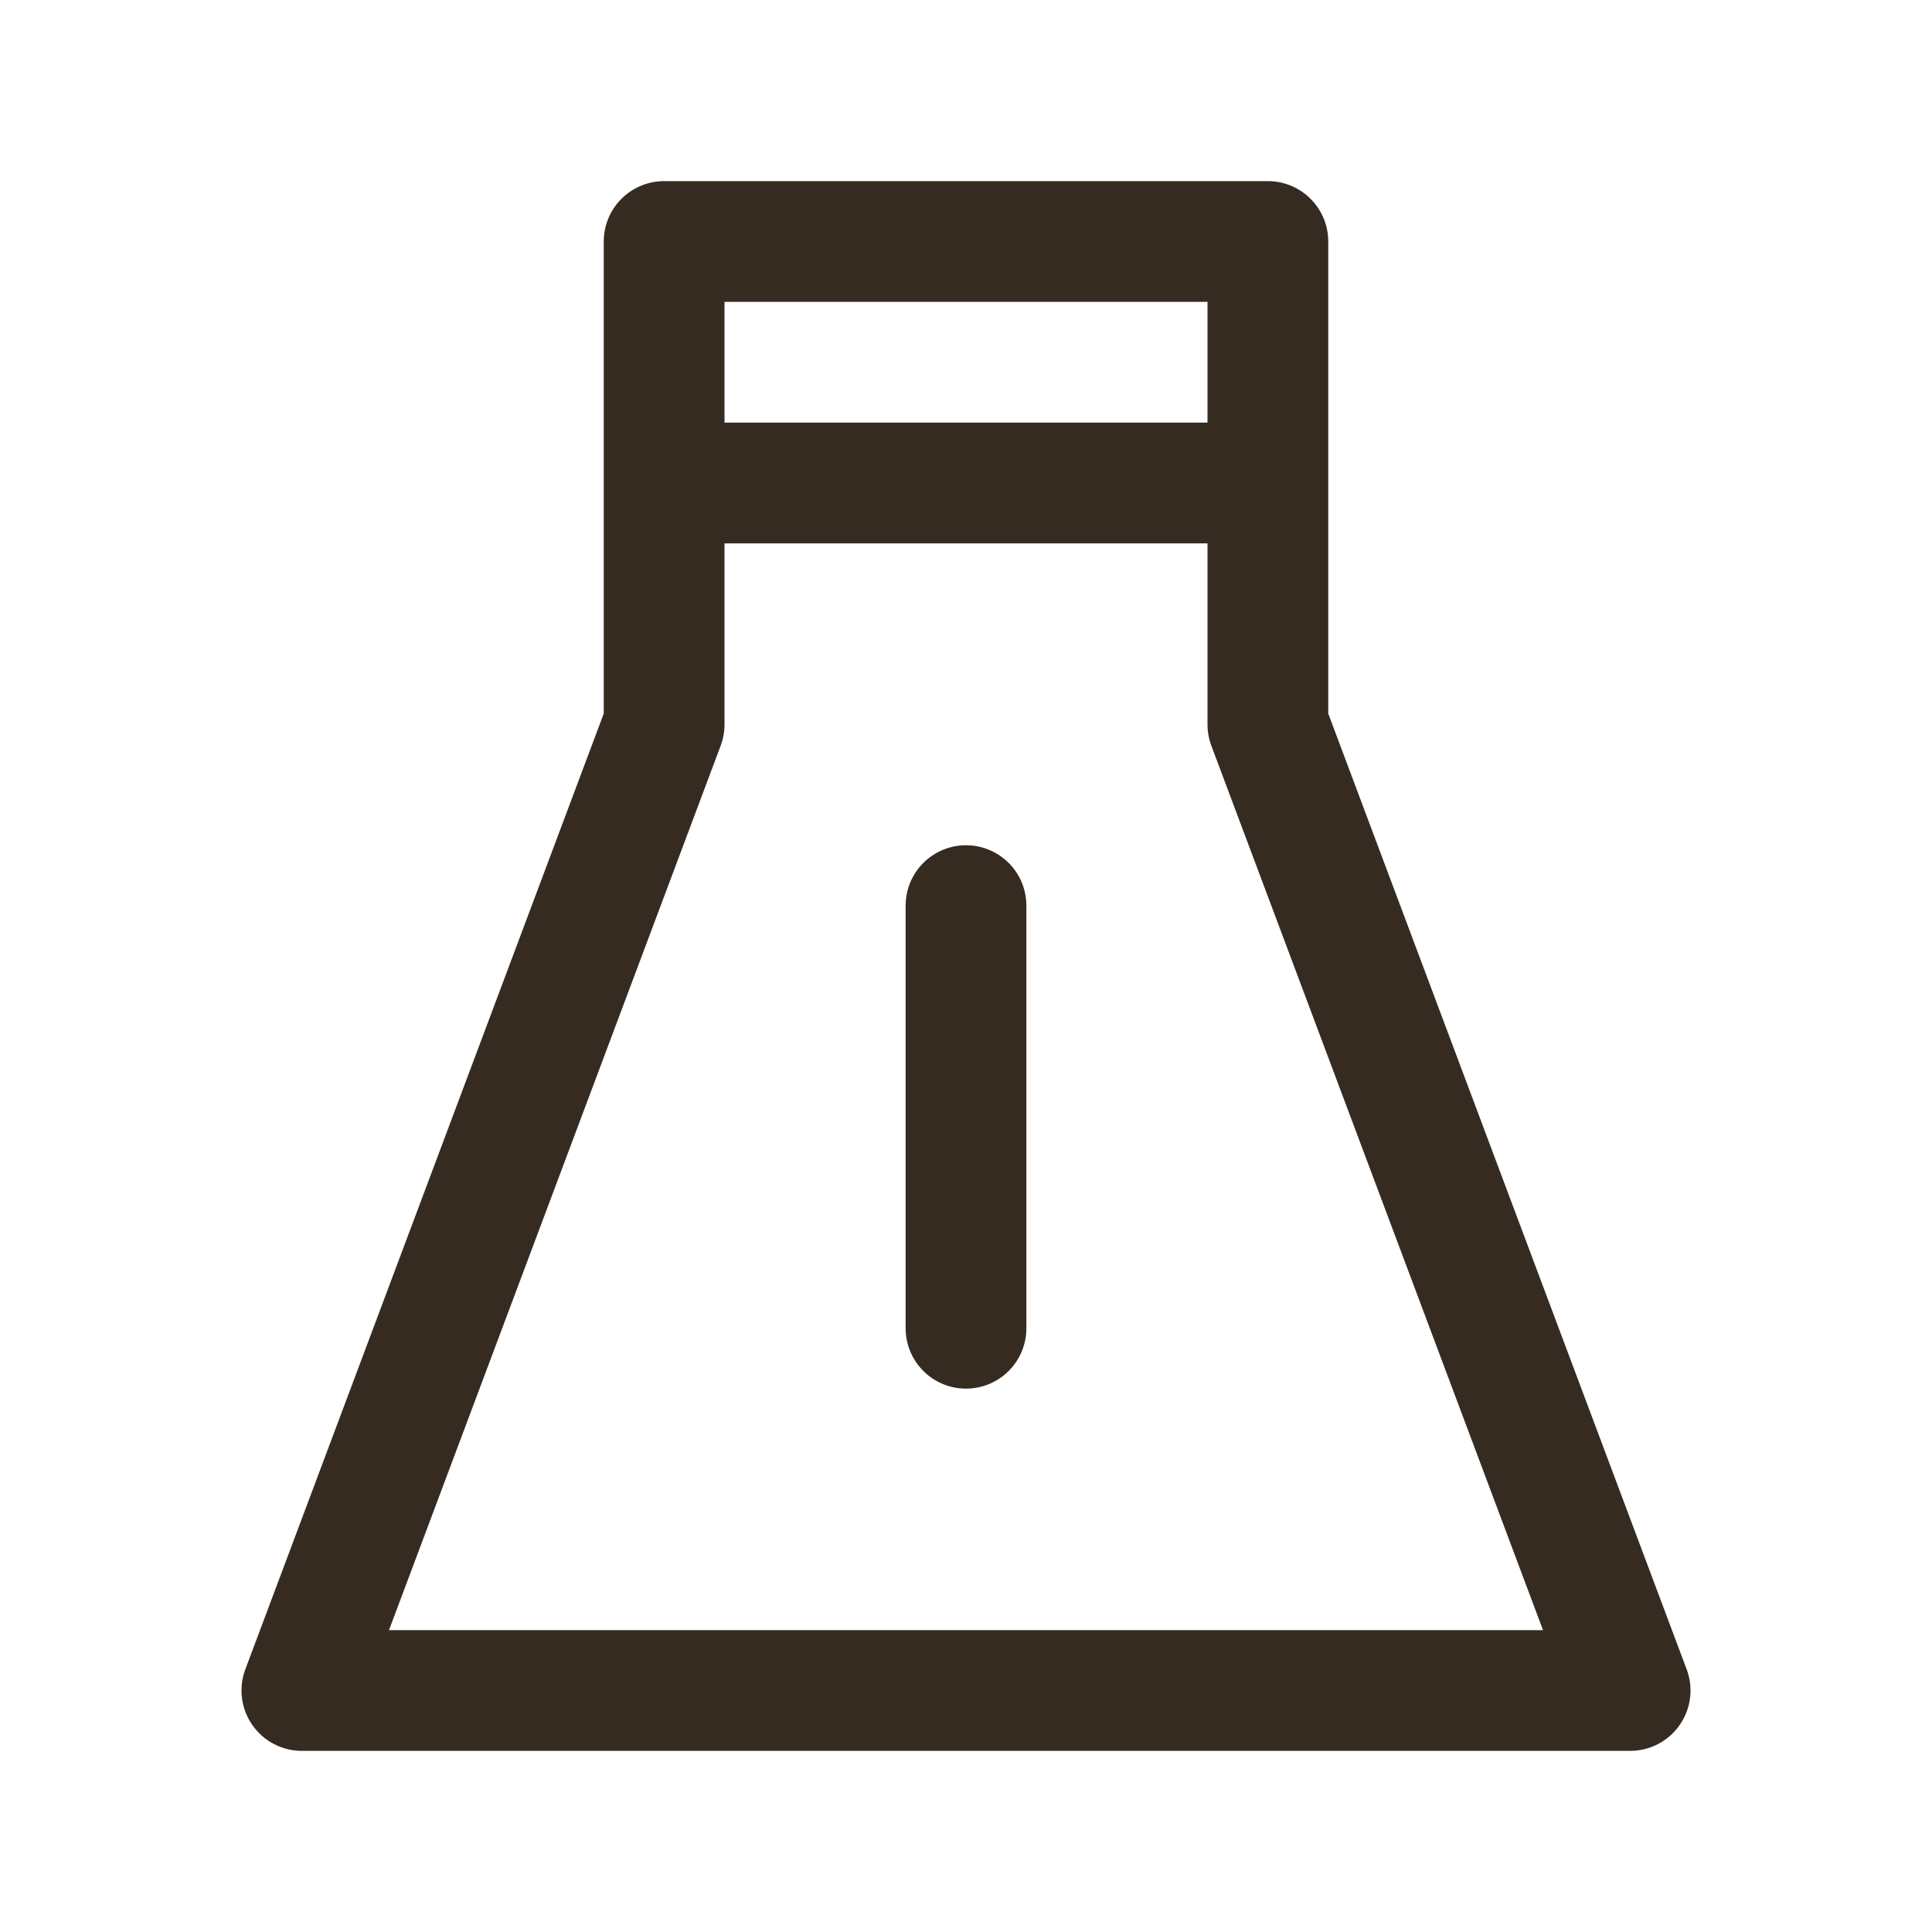
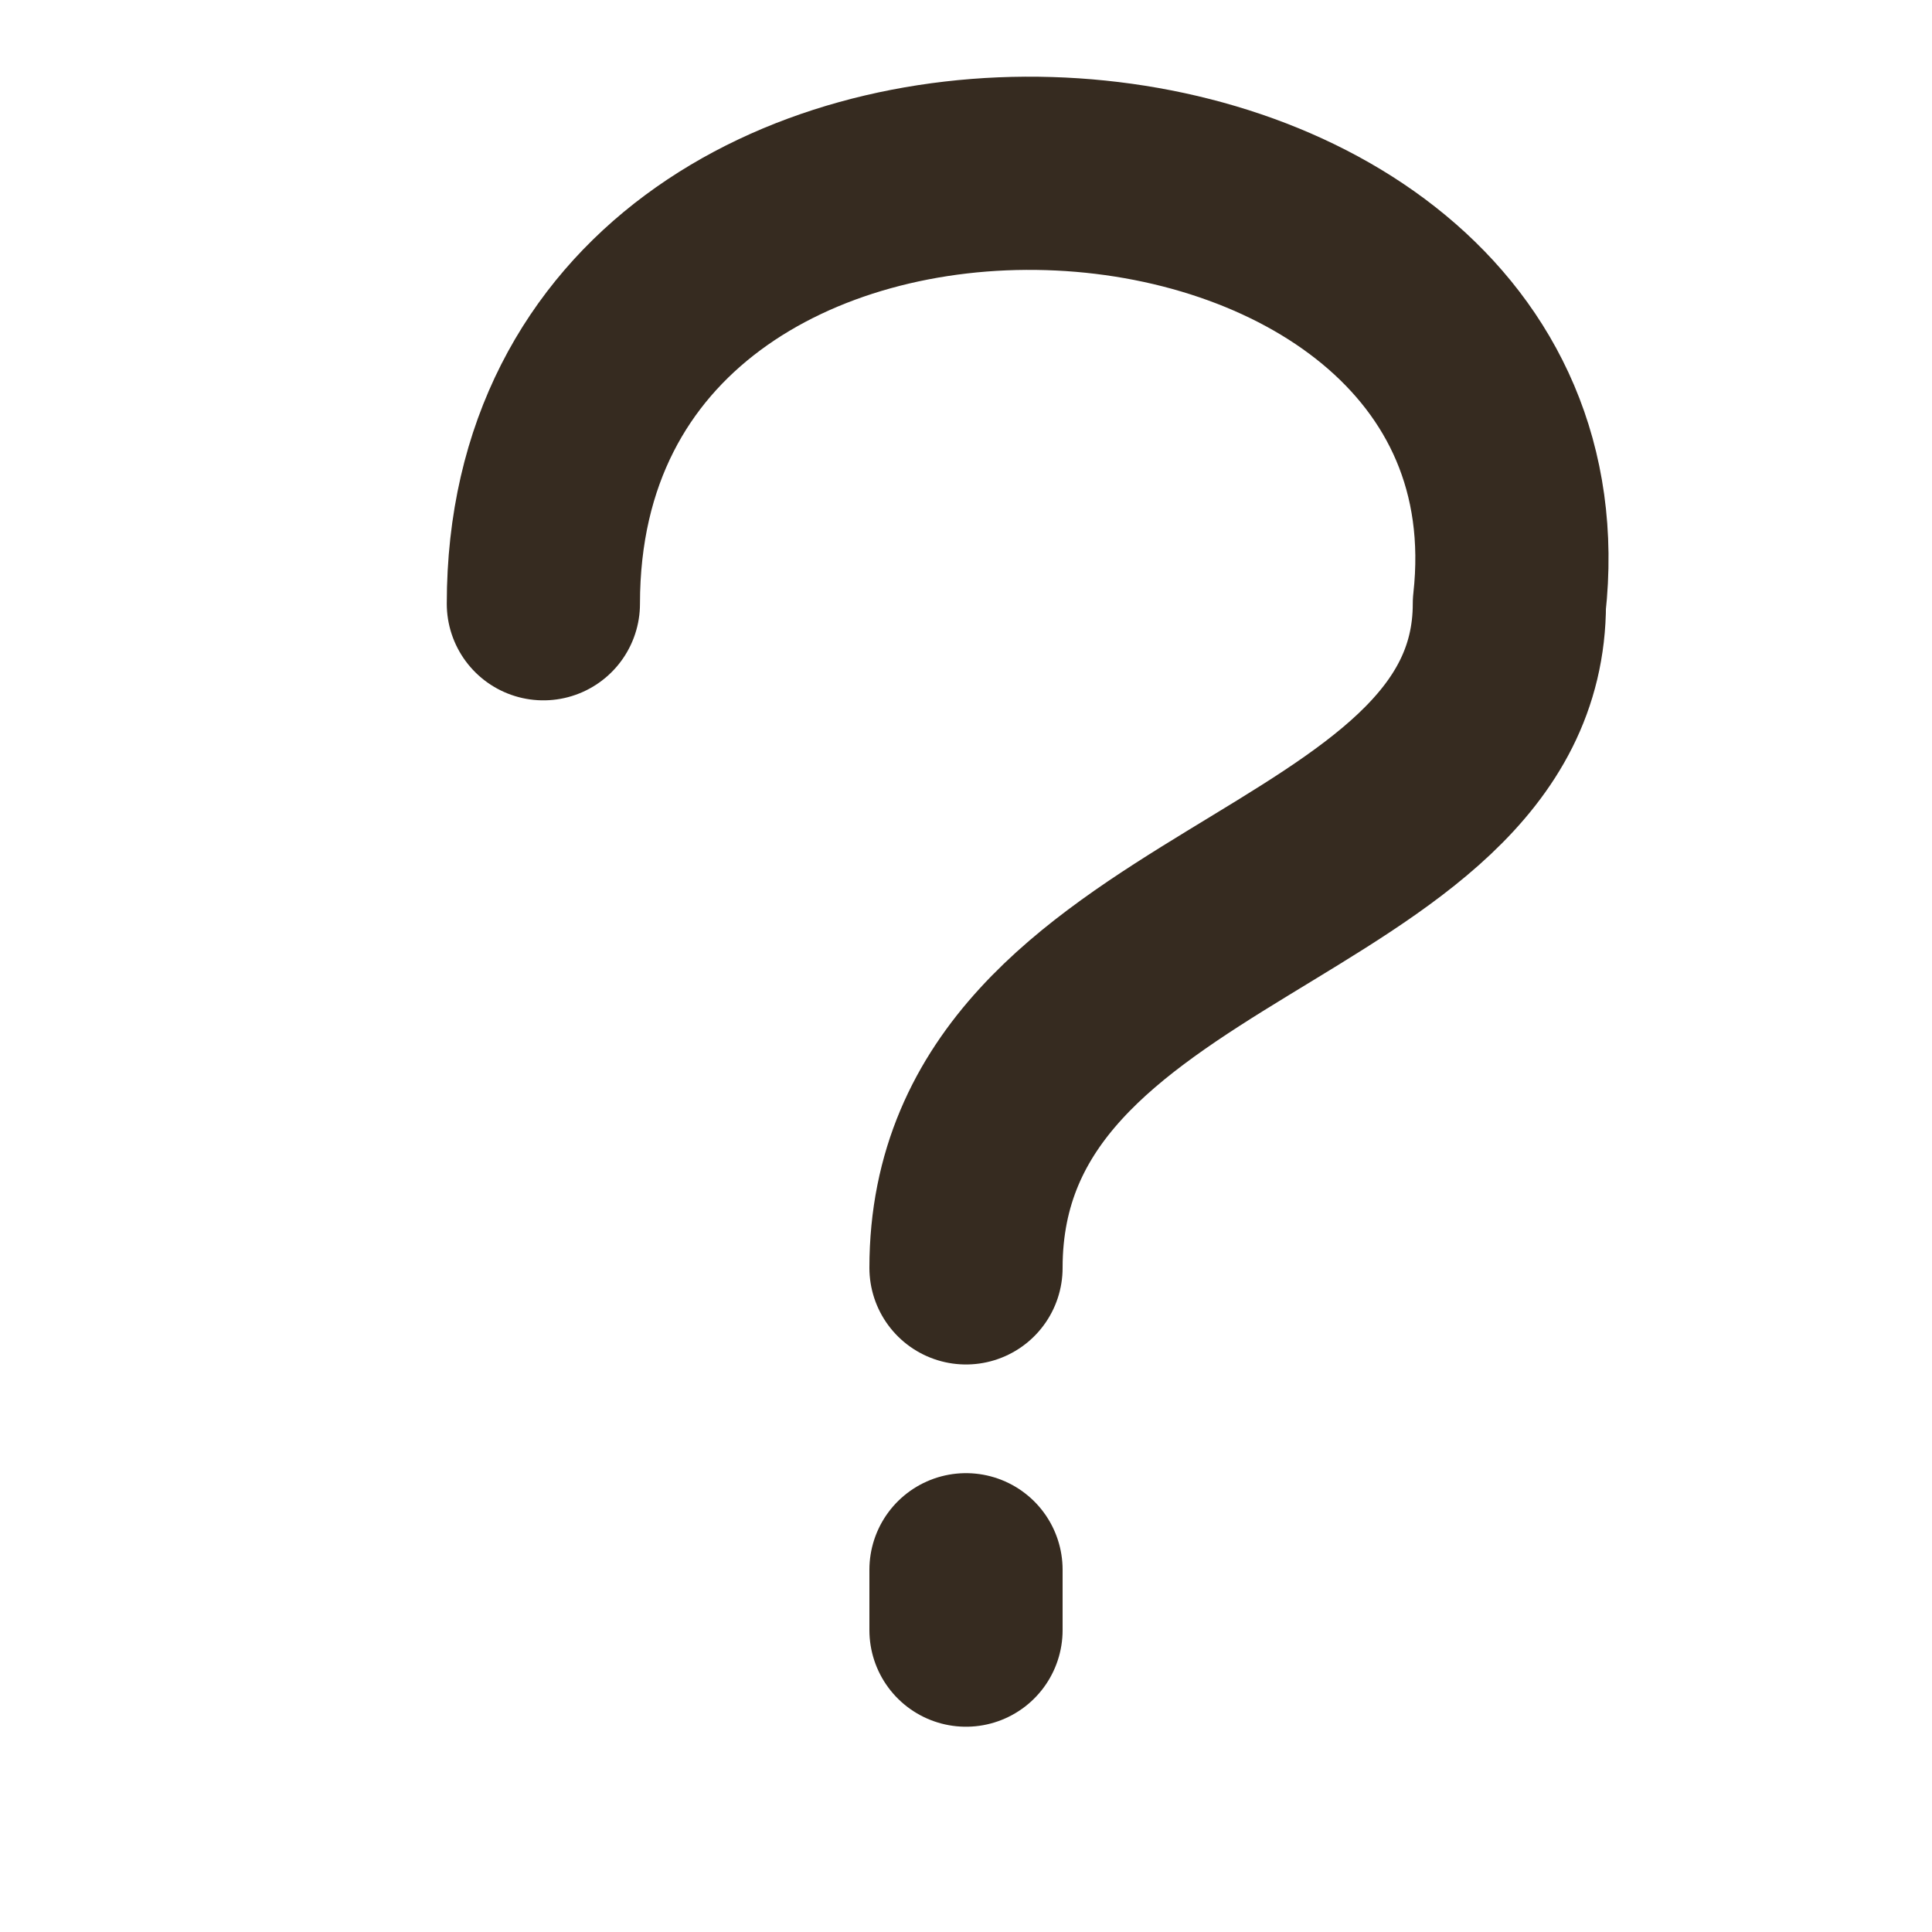
<svg xmlns="http://www.w3.org/2000/svg" width="32" height="32" viewBox="0 0 32 32">
-   <path d="M11 4h10v8l6 16H5l6-16ZM12 8h8m-4 7v7" fill="none" stroke="#362b20" stroke-width="2" stroke-linecap="round" stroke-linejoin="round" />
+   <path d="M9 10c0-10 17-9 16 0 0 5-9 5-9 11m0 5v1" fill="none" stroke="#362b20" stroke-width="3.2" stroke-linecap="round" stroke-linejoin="round" />
</svg>
